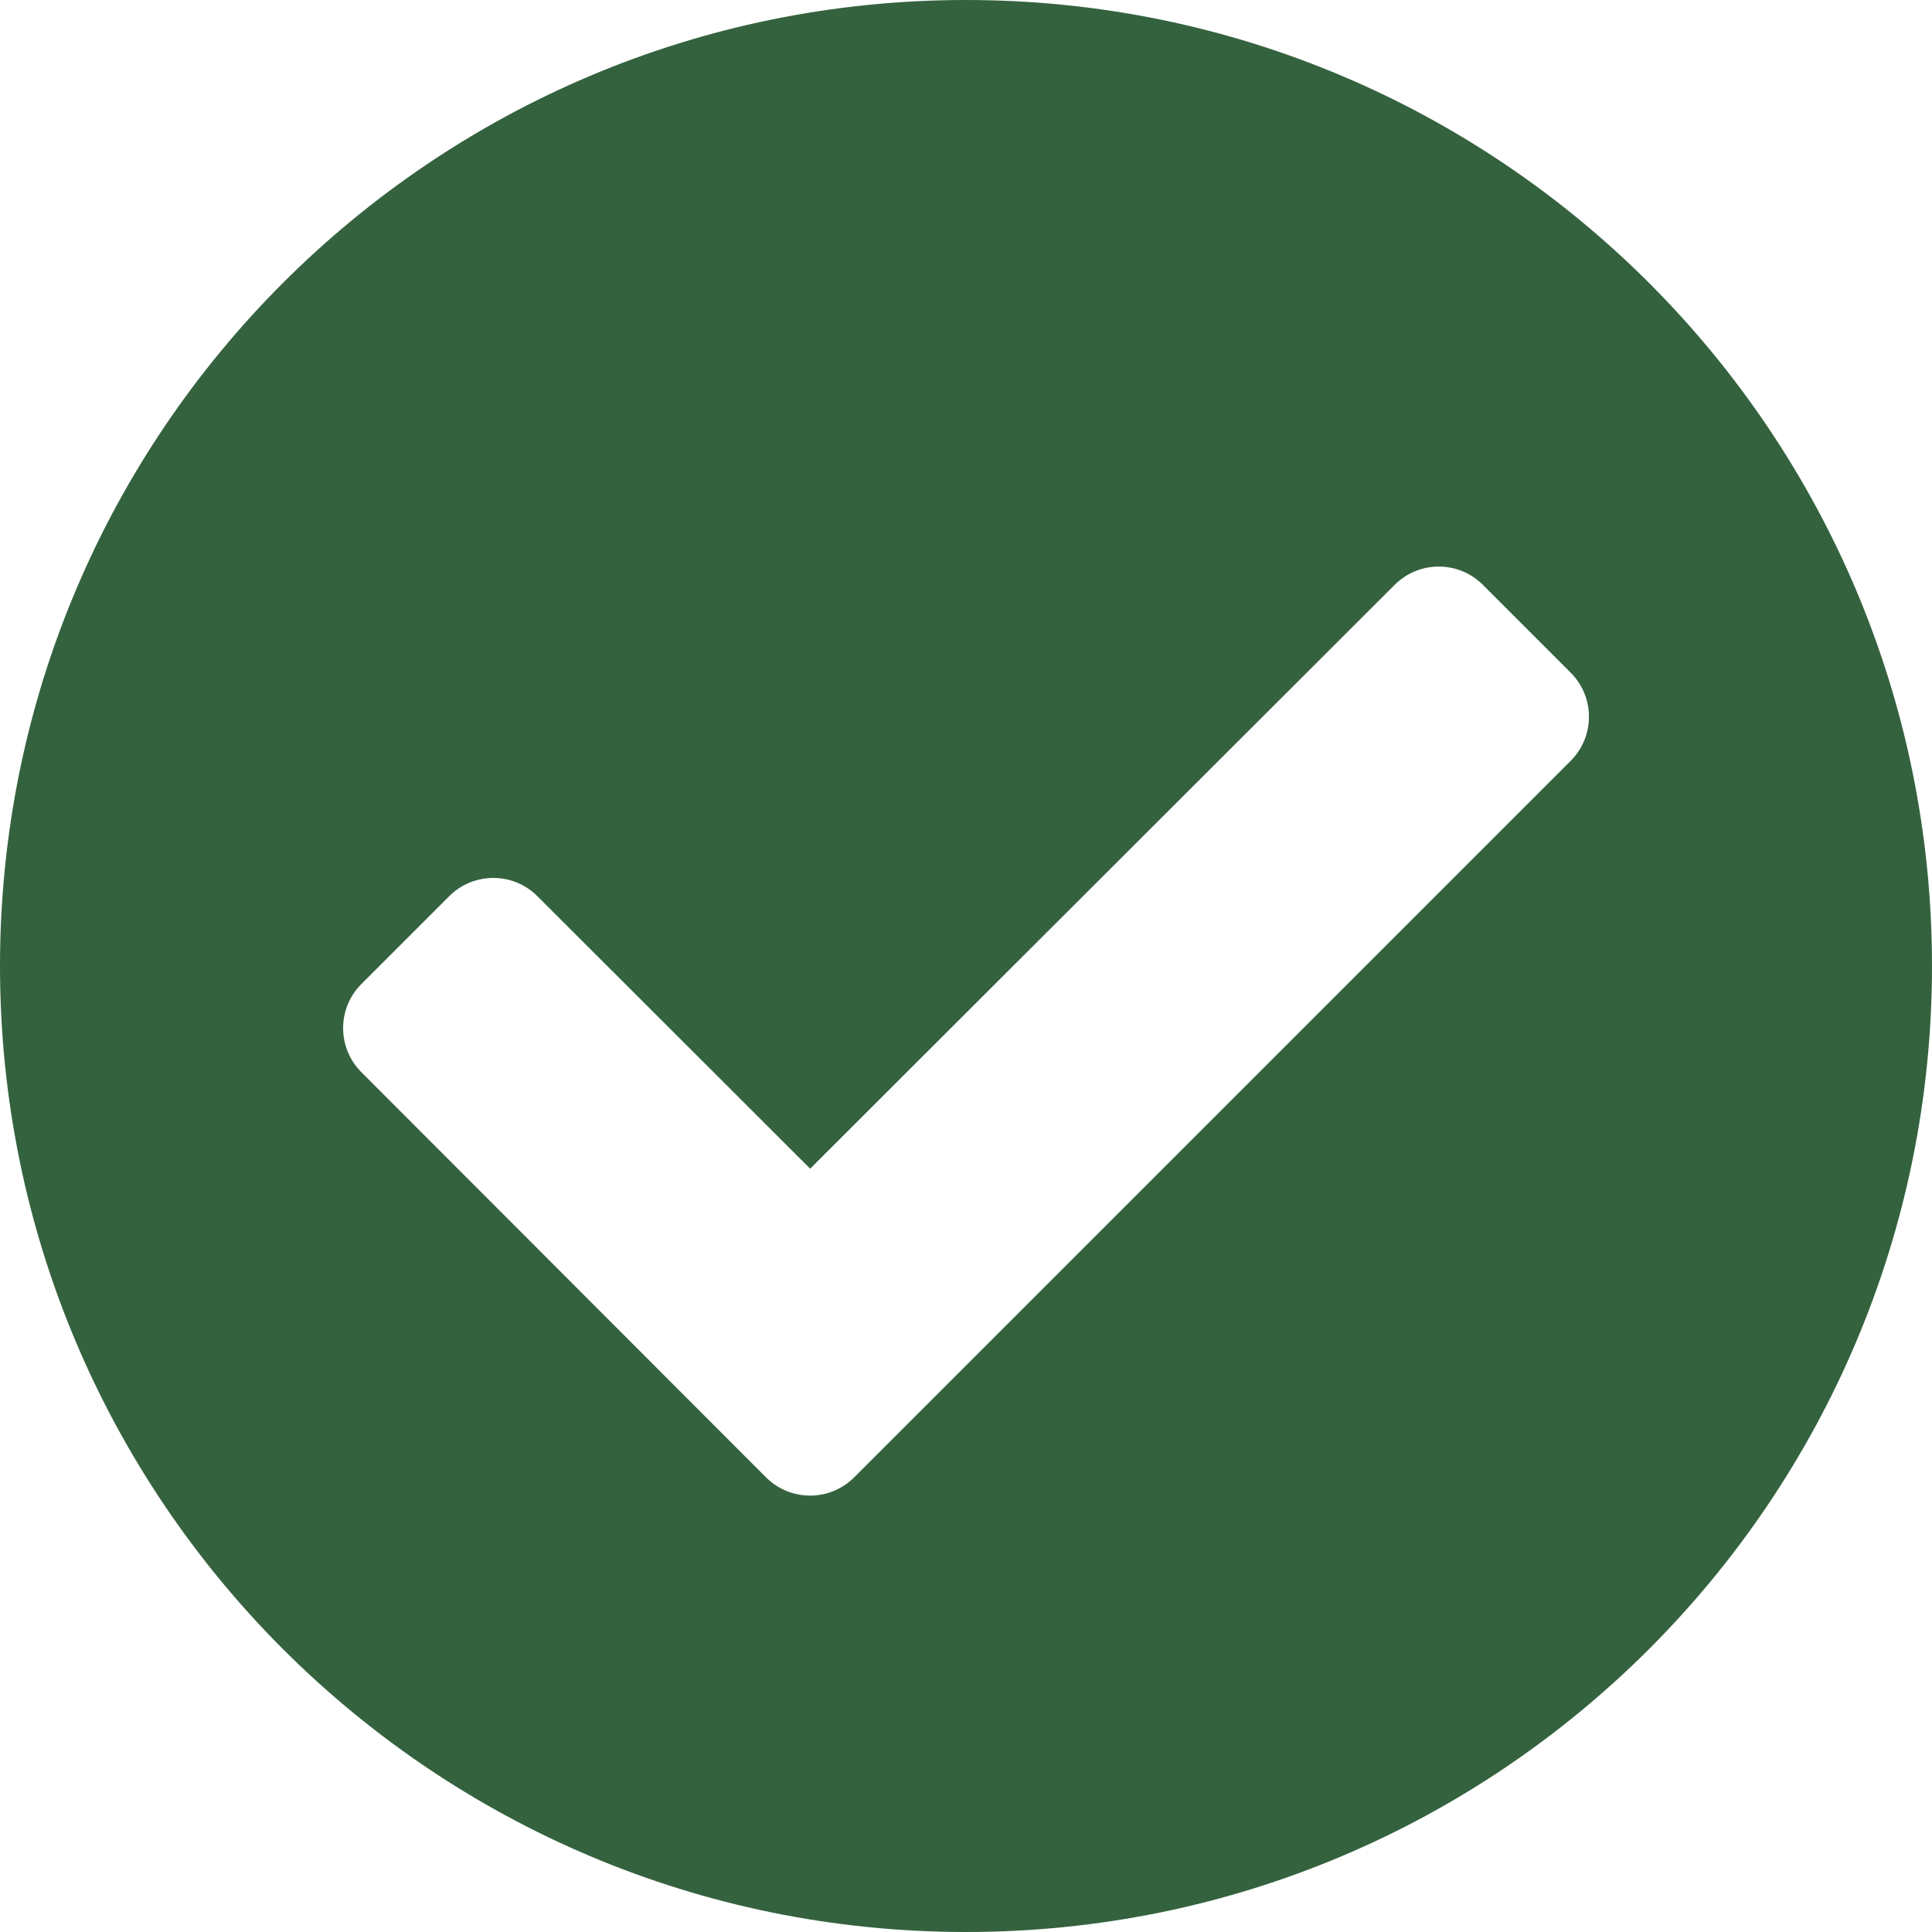
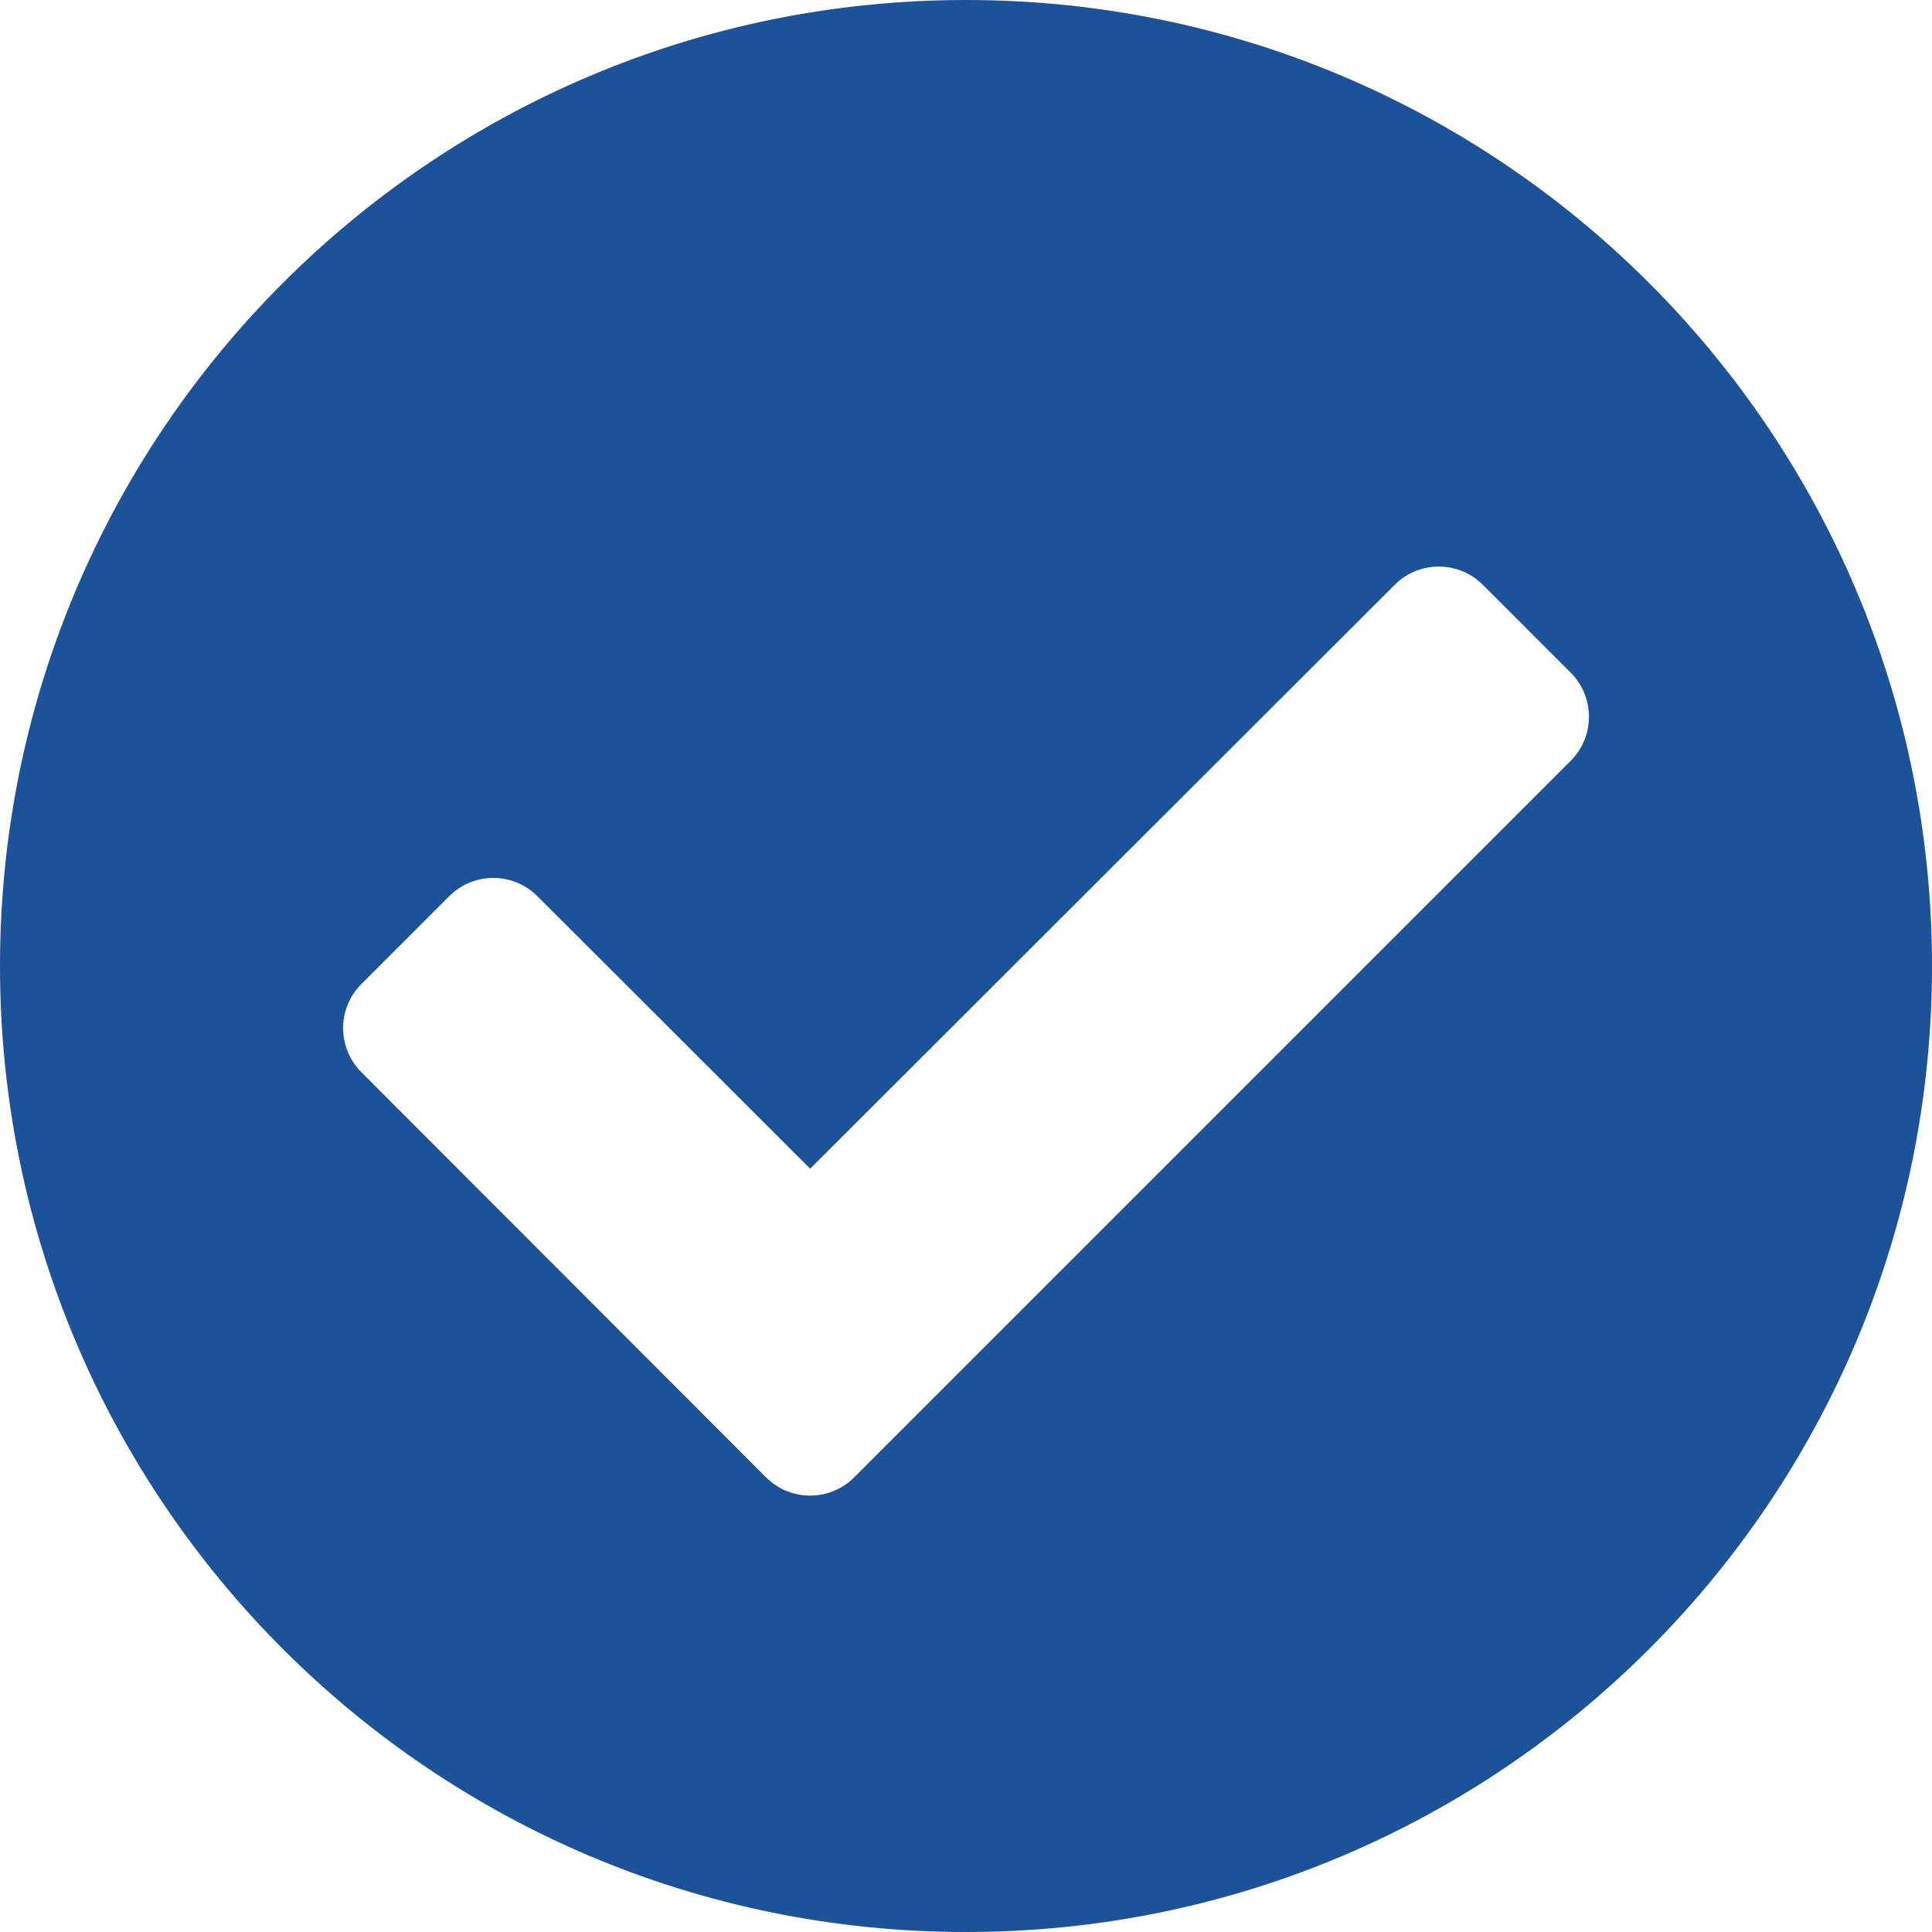
<svg xmlns="http://www.w3.org/2000/svg" width="26.346" height="26.346" viewBox="0 0 26.346 26.346">
-   <path id="check-icon" d="M26.909,13.736A13.173,13.173,0,1,1,13.736.563,13.173,13.173,0,0,1,26.909,13.736Zm-14.7,6.975,9.774-9.774a.85.85,0,0,0,0-1.2l-1.2-1.2a.85.85,0,0,0-1.2,0L11.611,16.5,7.89,12.783a.85.85,0,0,0-1.2,0l-1.2,1.2a.85.85,0,0,0,0,1.2L11.01,20.71a.85.85,0,0,0,1.2,0Z" transform="translate(-0.563 -0.563)" fill="#34623f" />
+   <path id="check-icon" d="M26.909,13.736A13.173,13.173,0,1,1,13.736.563,13.173,13.173,0,0,1,26.909,13.736Zm-14.7,6.975,9.774-9.774a.85.85,0,0,0,0-1.2l-1.2-1.2a.85.85,0,0,0-1.2,0L11.611,16.5,7.89,12.783a.85.85,0,0,0-1.2,0l-1.2,1.2a.85.85,0,0,0,0,1.2L11.01,20.71a.85.85,0,0,0,1.2,0Z" transform="translate(-0.563 -0.563)" fill="#1b5299" />
</svg>
